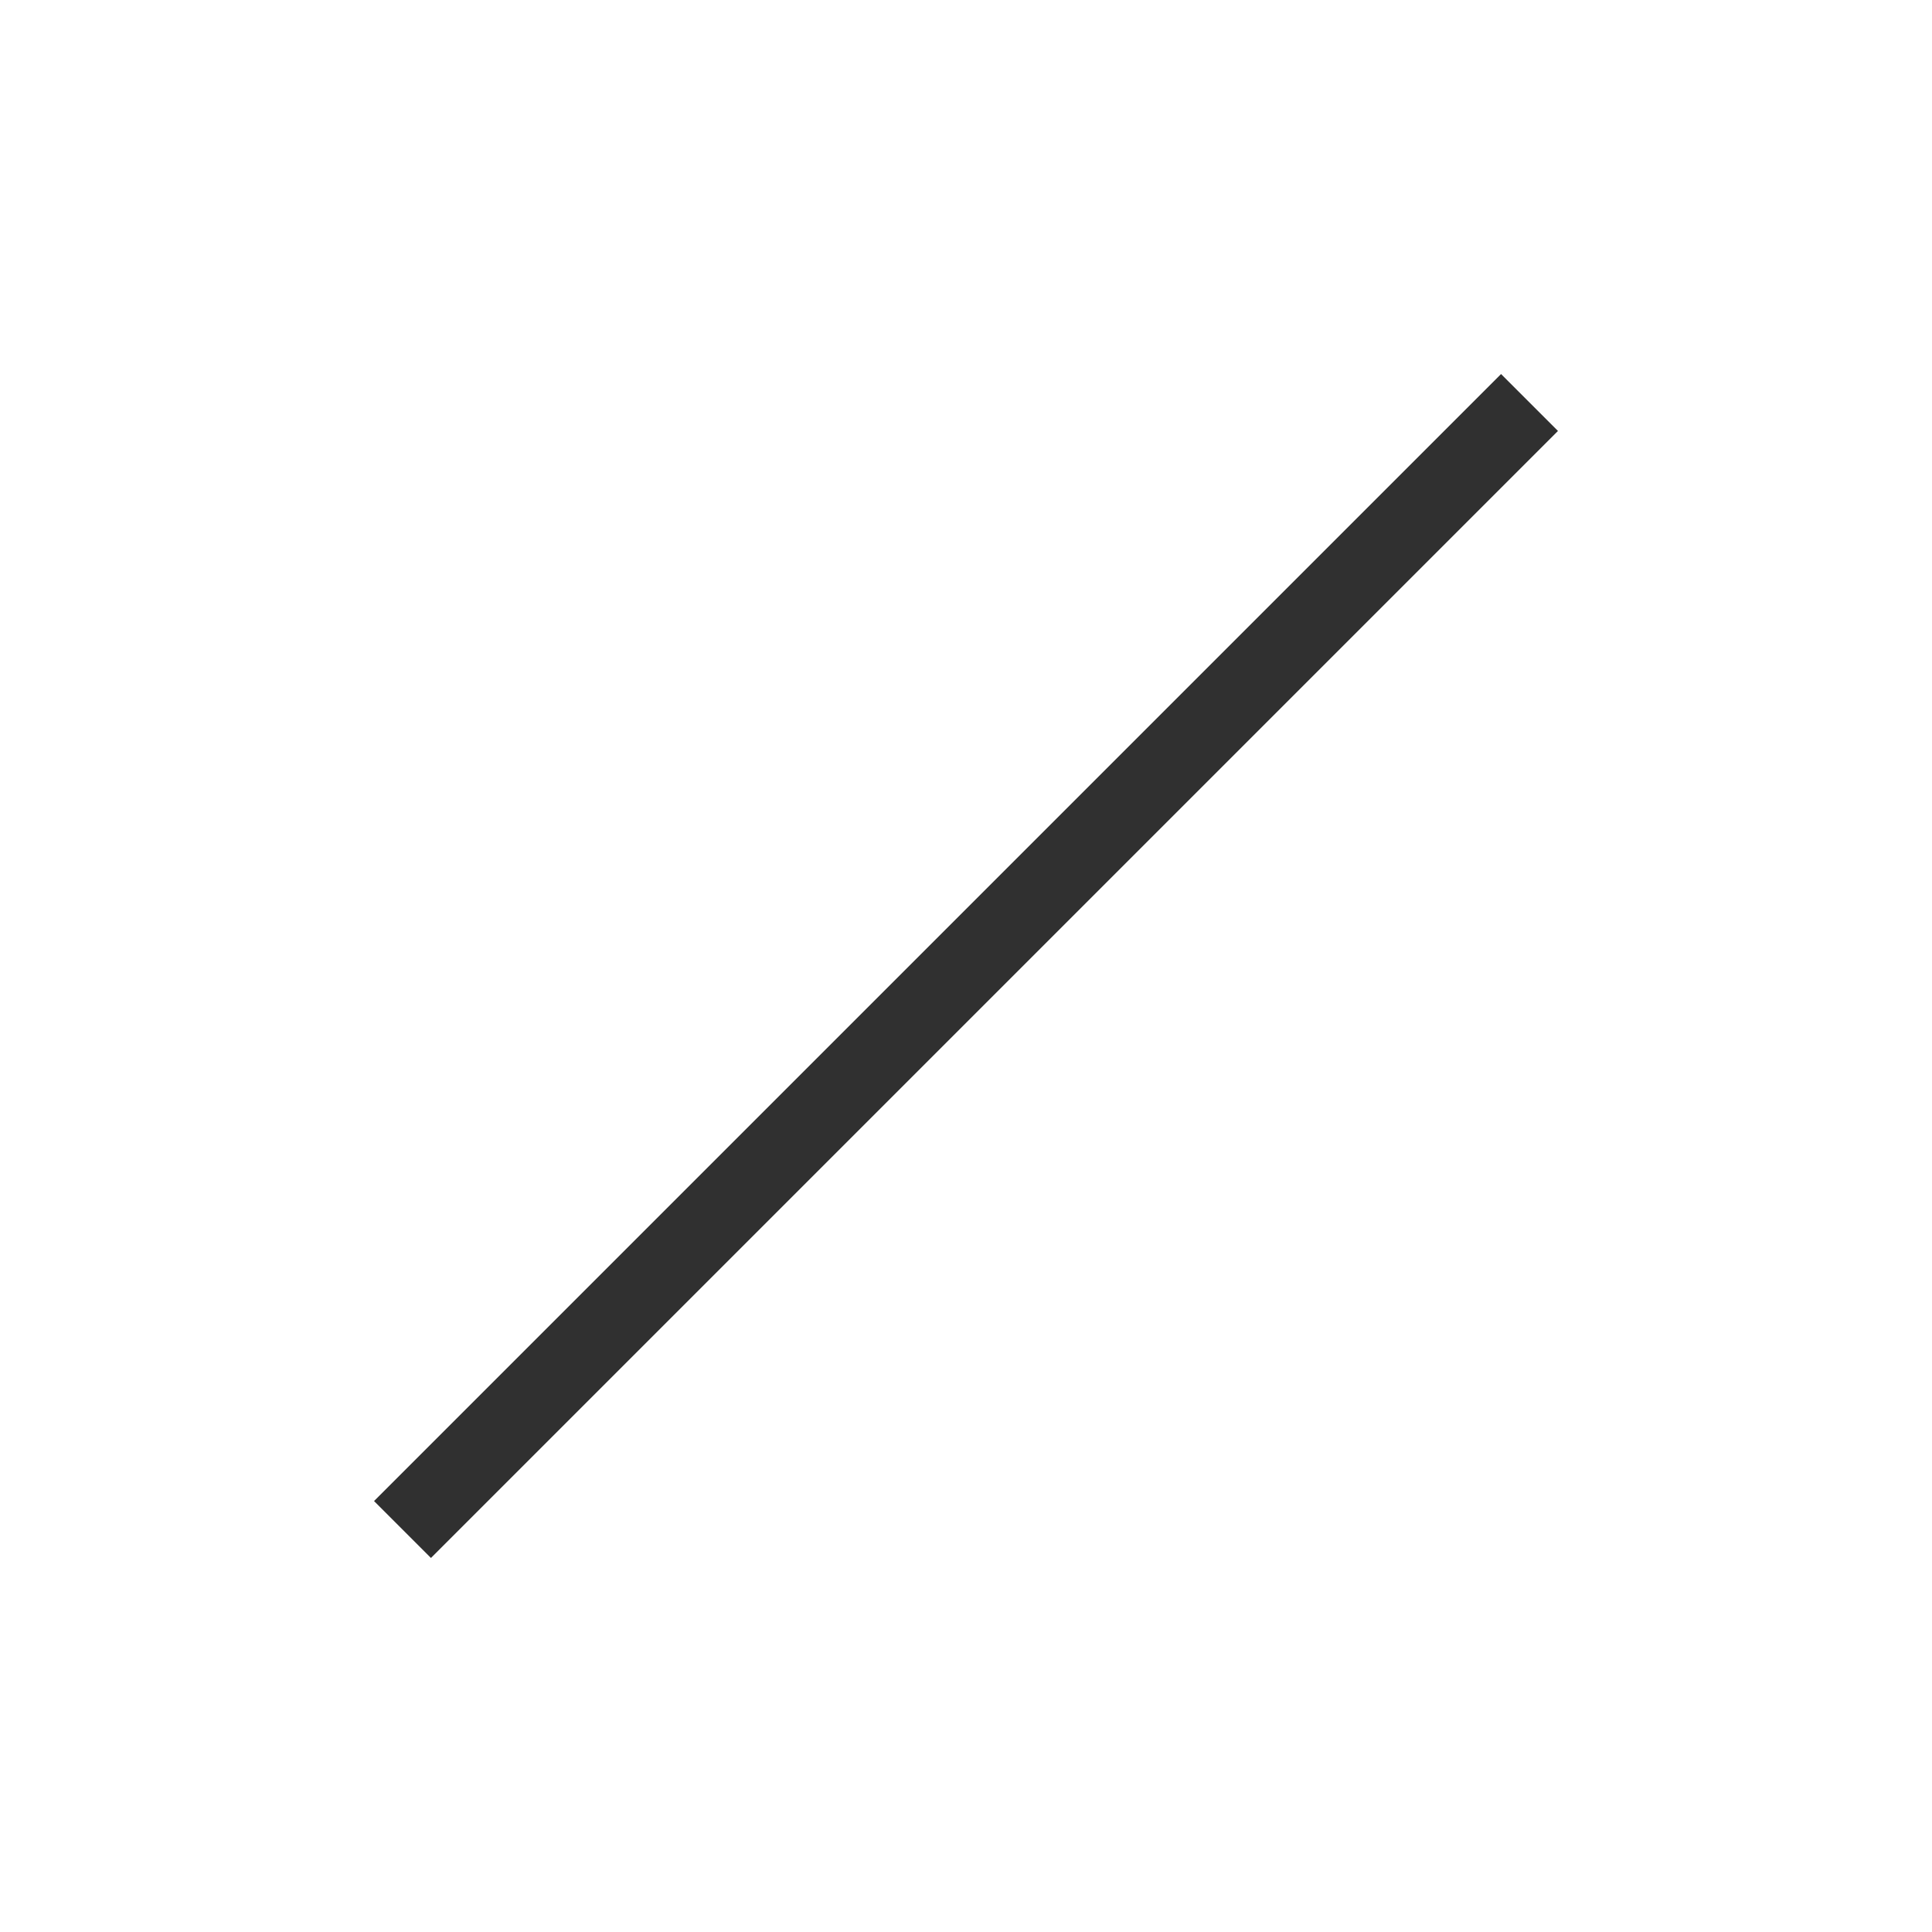
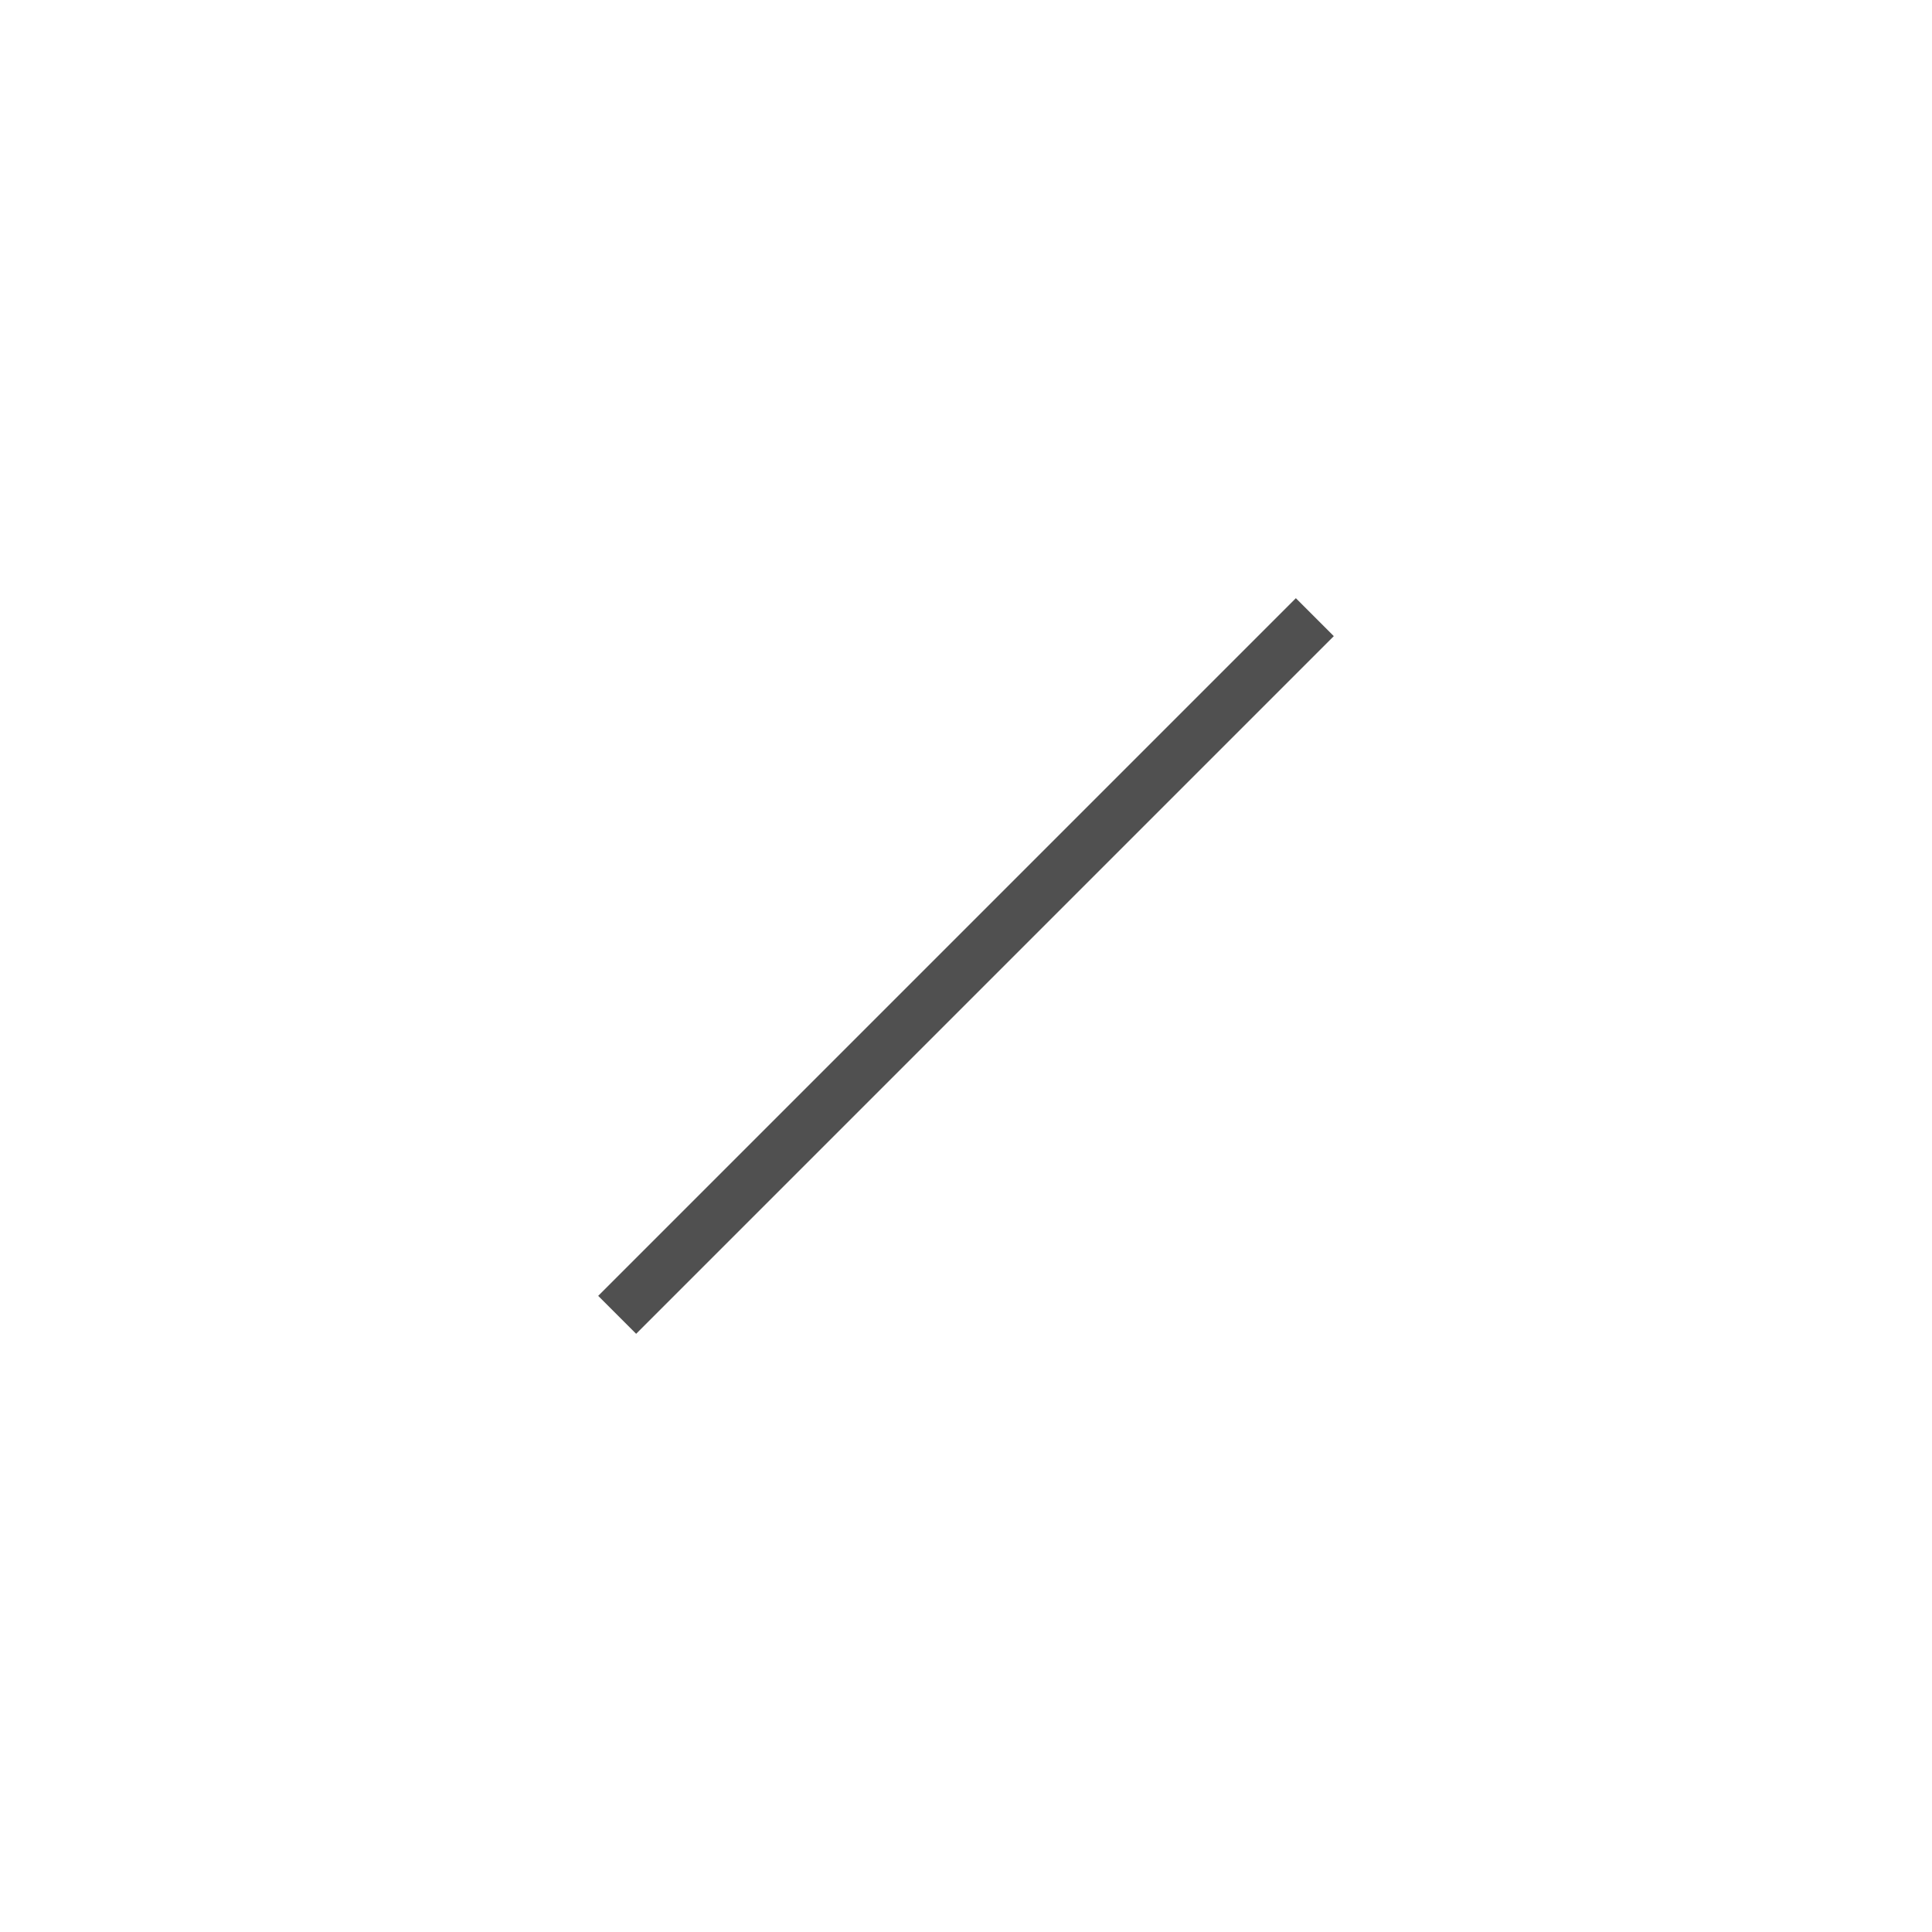
- <svg xmlns="http://www.w3.org/2000/svg" width="24px" height="24px" viewBox="0 0 24 24" version="1.1">
-   <defs />
-   <g id="浅色_图标整理" stroke="none" stroke-width="1" fill="none" fill-rule="evenodd" transform="translate(-185, -77)">
-     <g id="箭头" transform="translate(185, 77)">
-       <rect id="Rectangle-11-Copy-5" fill="#D8D8D8" opacity="0" x="0" y="0" width="24" height="24" />
-       <g id="Group" transform="translate(5, 5)" stroke="#303030">
-         <path d="M14,0 L0,14" id="Path-20" />
-       </g>
+ <svg xmlns="http://www.w3.org/2000/svg" width="36px" height="36px" viewBox="0 0 36 36" version="1.1">
+   <g id="线性" stroke="none" stroke-width="1" fill="none" fill-rule="evenodd">
+     <g id="Group" transform="translate(11.5, 11.5)" stroke="#505050">
+       <line x1="13" y1="0" x2="0" y2="13" id="Path-20" />
    </g>
  </g>
</svg>
